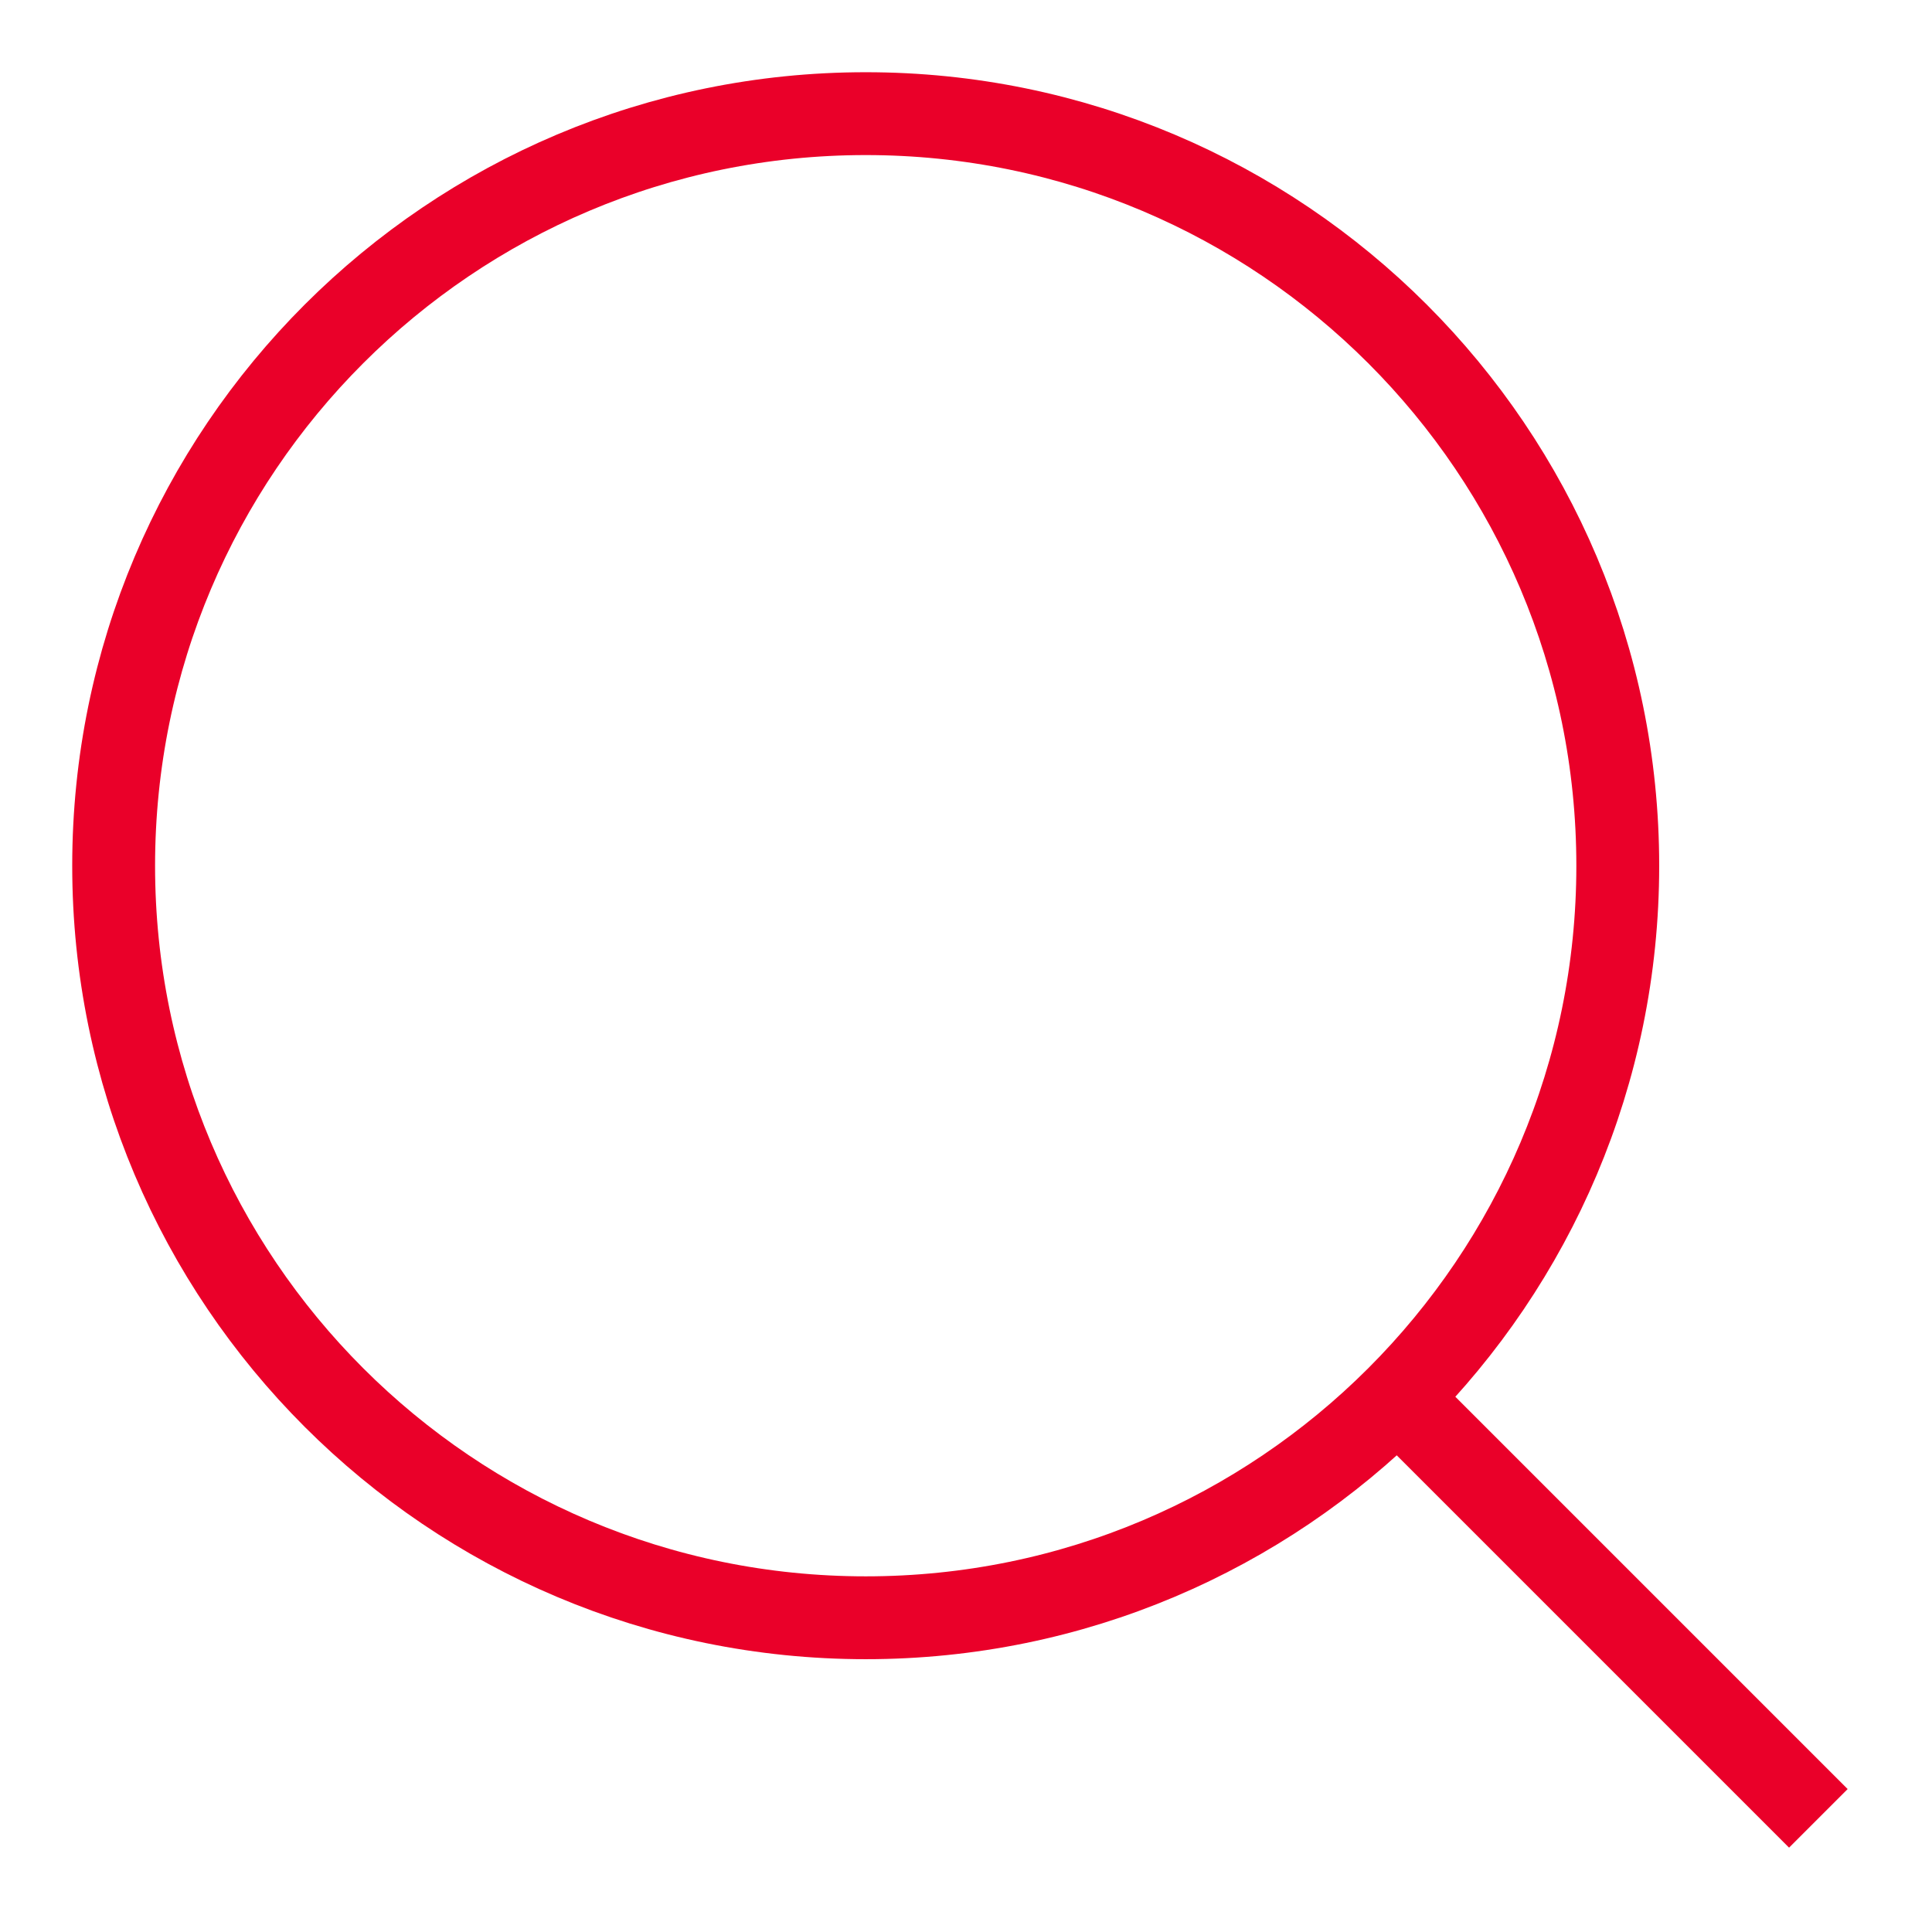
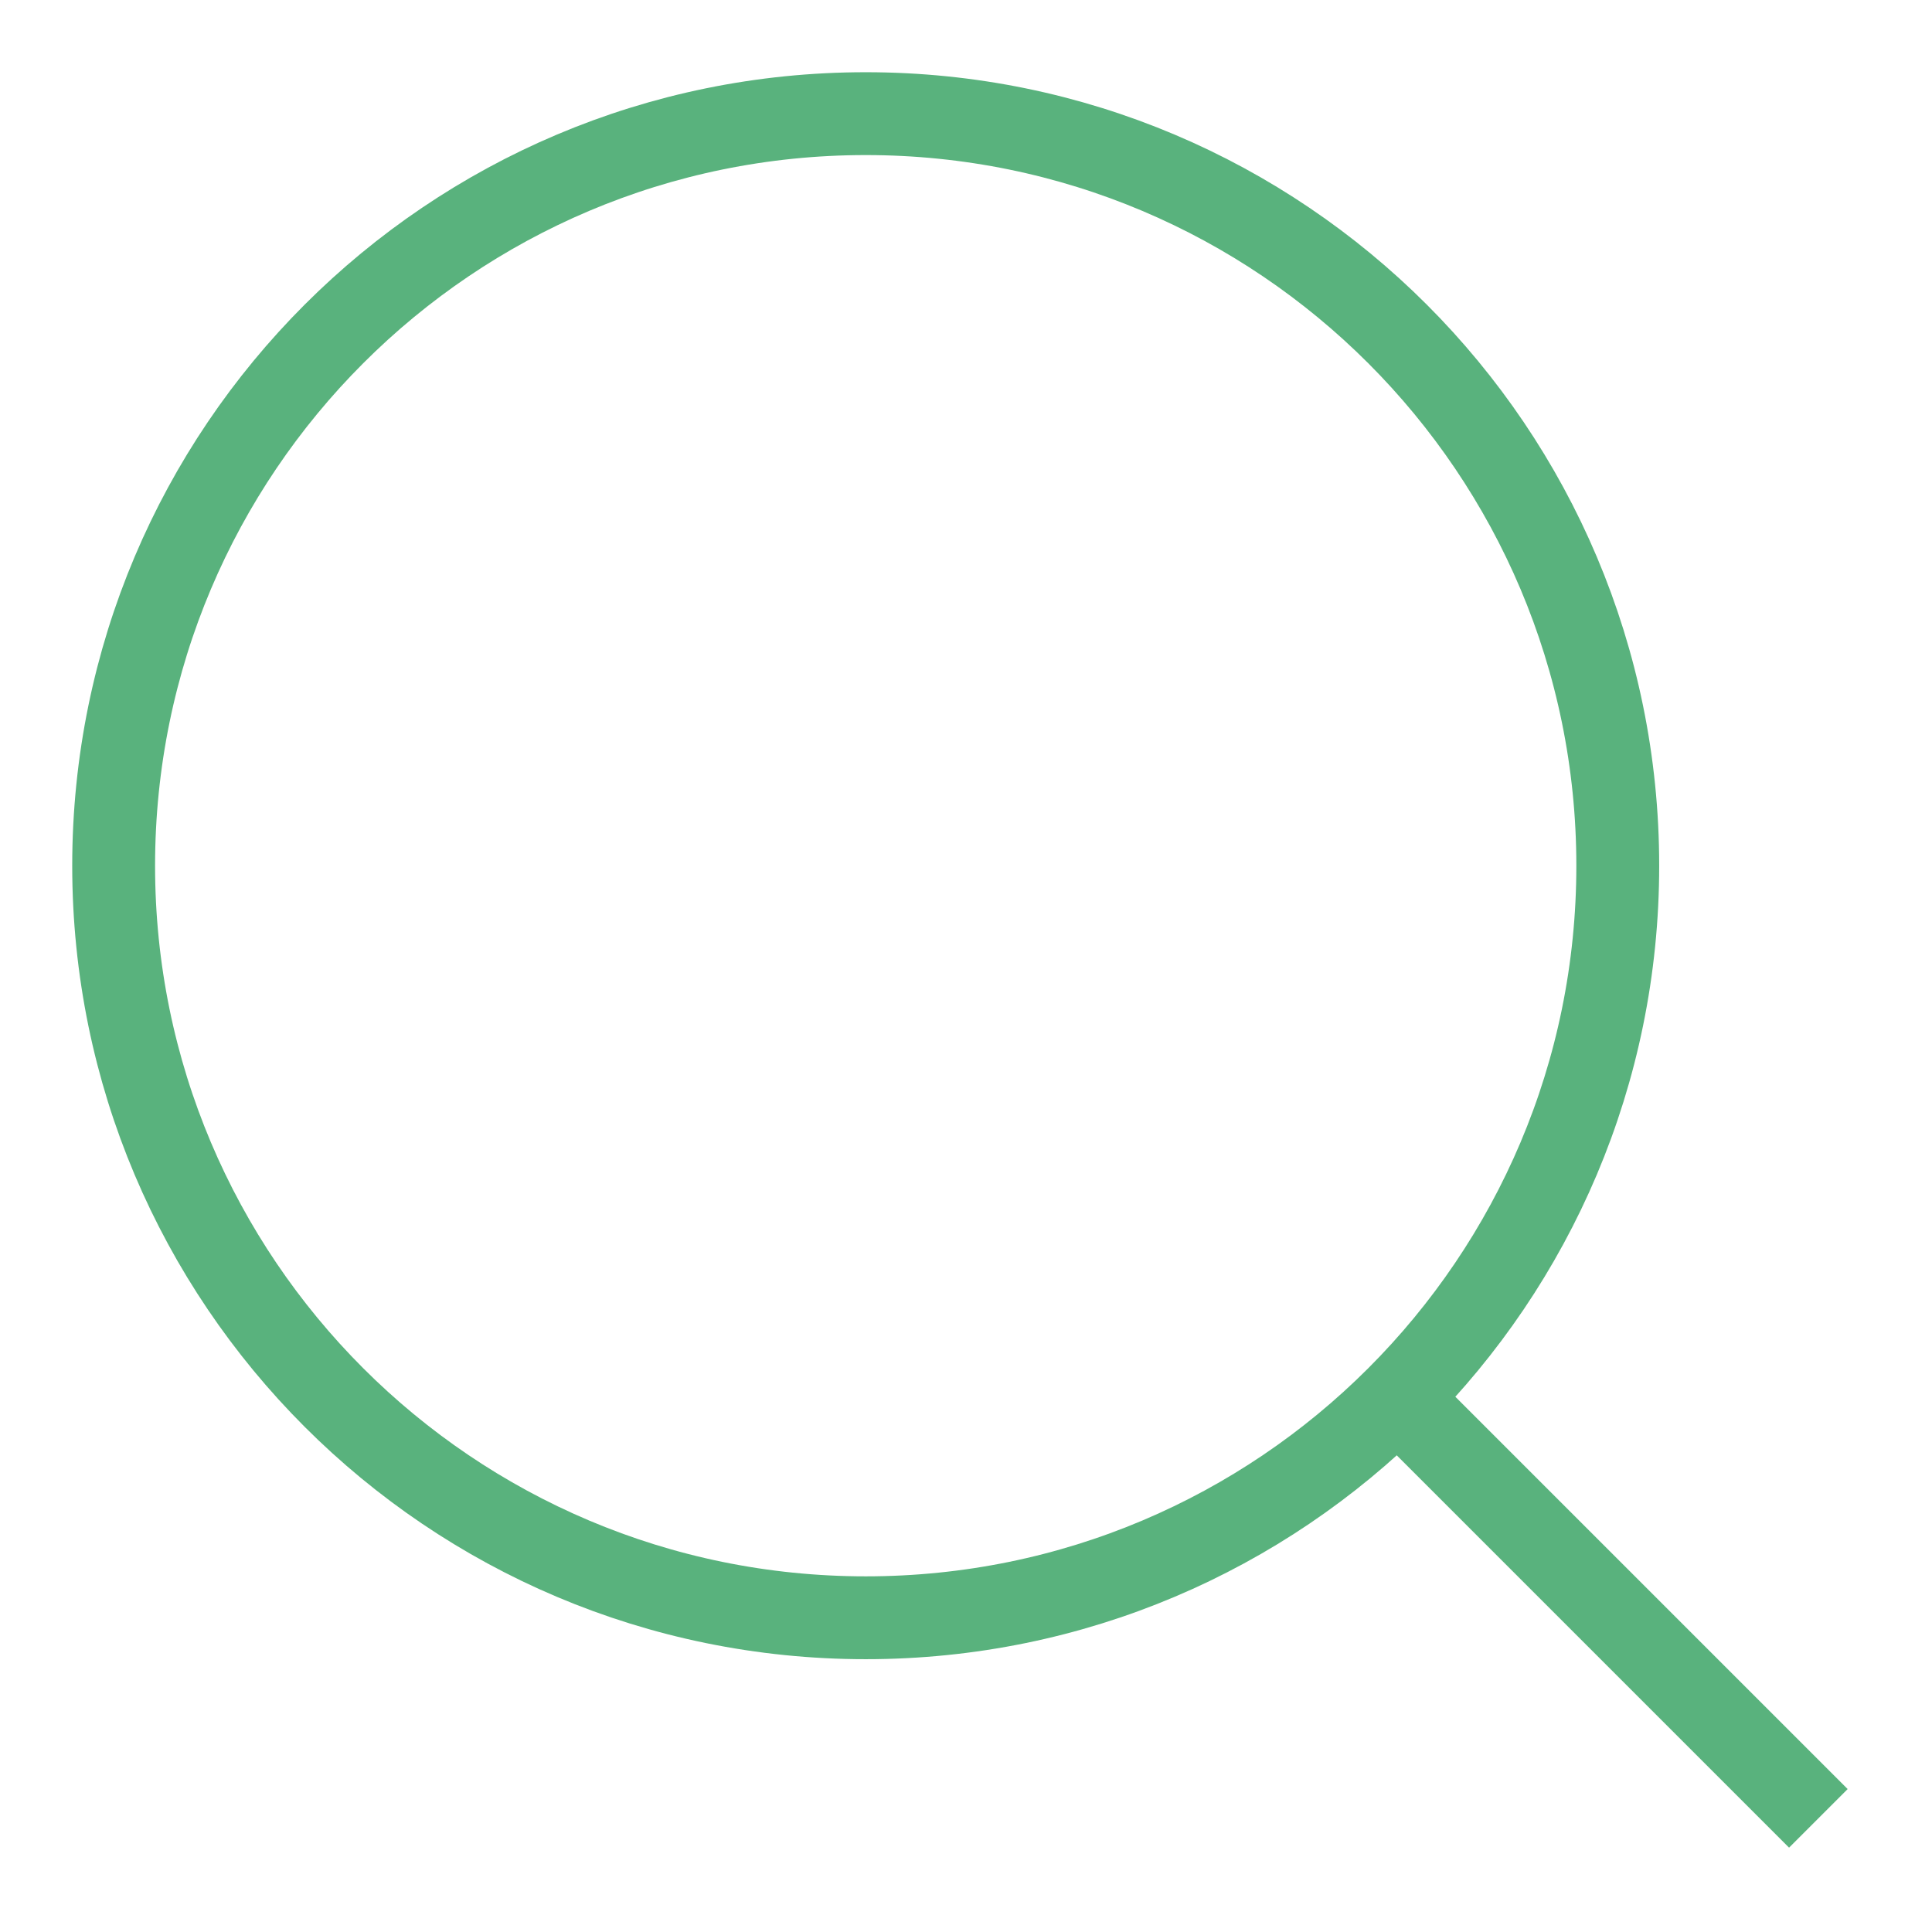
<svg xmlns="http://www.w3.org/2000/svg" width="17" height="17" viewBox="0 0 17 17" fill="none">
-   <path d="M7.618 14.235C11.273 14.235 14.235 11.273 14.235 7.618C14.235 3.963 11.273 1 7.618 1C3.963 1 1 3.963 1 7.618C1 11.273 3.963 14.235 7.618 14.235Z" stroke="#EA0029" stroke-width="0.729" stroke-miterlimit="10" />
-   <path d="M16 16L12.323 12.323" stroke="#EA0029" stroke-width="0.729" stroke-miterlimit="10" />
+   <path d="M7.618 14.235C11.273 14.235 14.235 11.273 14.235 7.618C14.235 3.963 11.273 1 7.618 1C3.963 1 1 3.963 1 7.618C1 11.273 3.963 14.235 7.618 14.235Z" stroke="#59B27D" stroke-width="0.729" stroke-miterlimit="10" />
+   <path d="M16 16L12.323 12.323" stroke="#59B27D" stroke-width="0.729" stroke-miterlimit="10" />
</svg>
